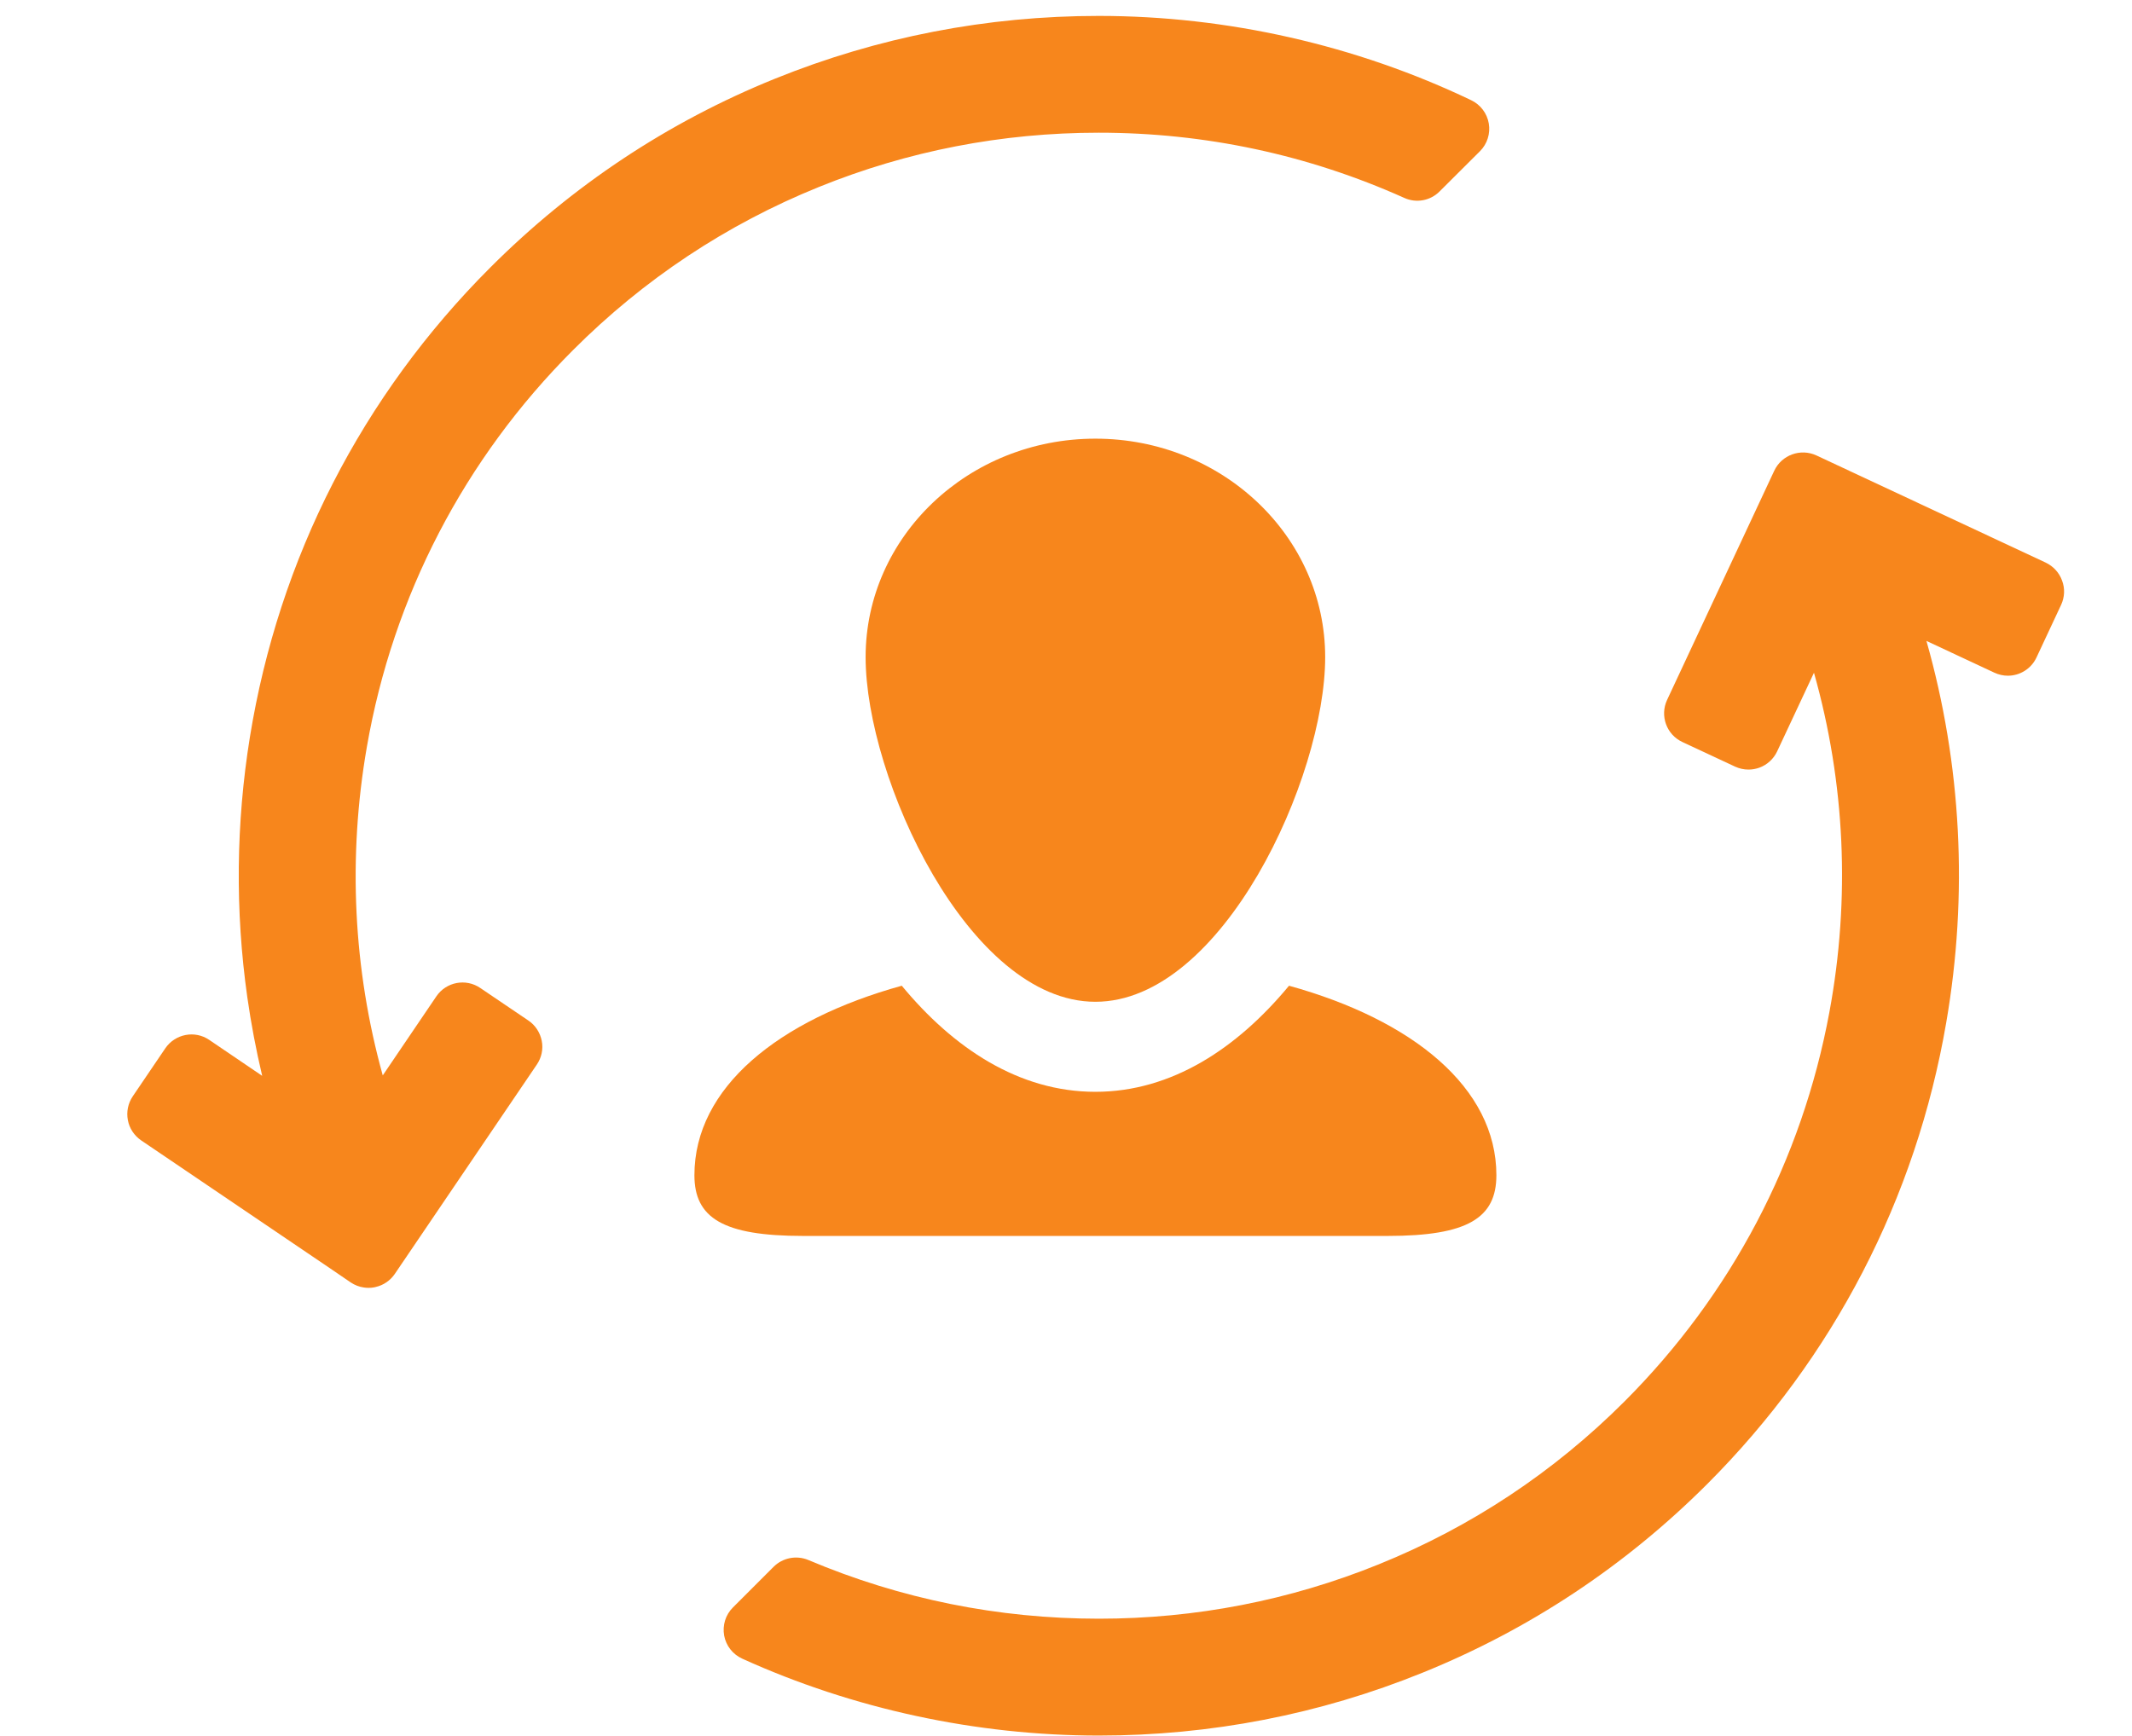
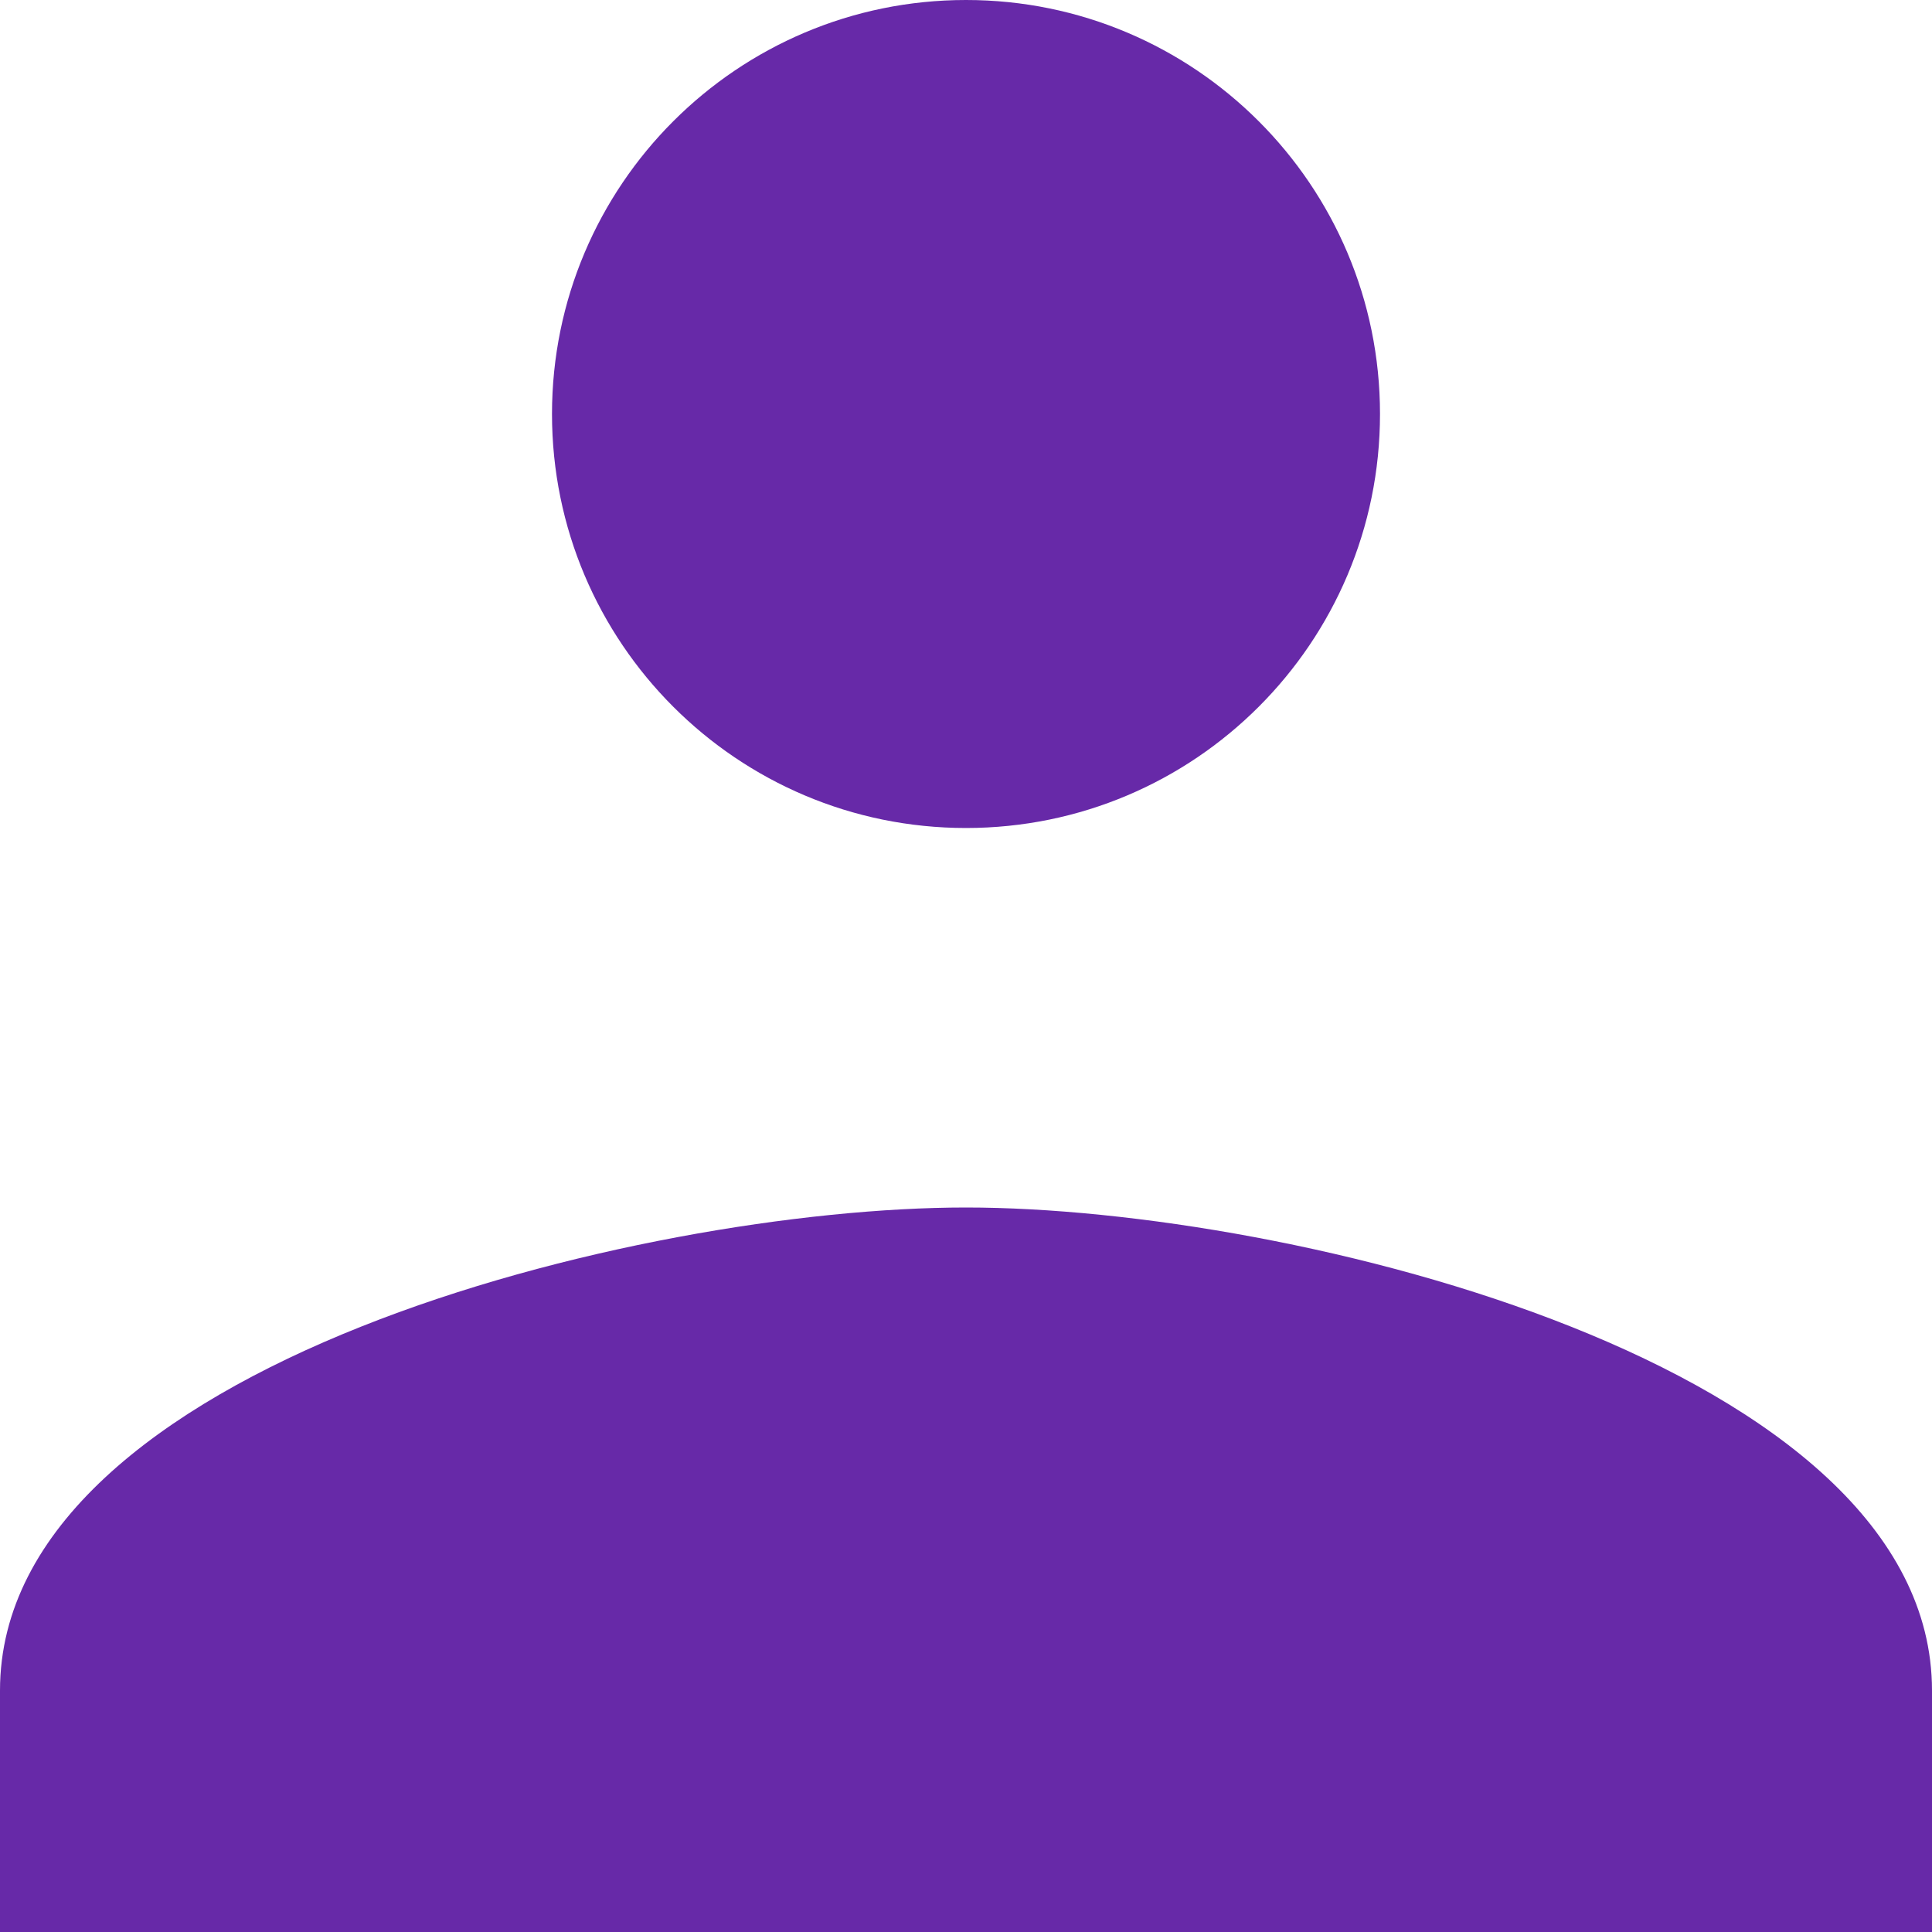
- <svg xmlns="http://www.w3.org/2000/svg" version="1.1" id="Layer_1" x="0px" y="0px" width="29.477px" height="24px" viewBox="78.469 0 29.477 24" enable-background="new 78.469 0 29.477 24" xml:space="preserve" fill="#F7861C">
-   <g>
-     <path d="M90.437,9.087c0,1.669,1.423,4.766,3.177,4.766c1.755,0,3.177-3.097,3.177-4.766c0-1.668-1.422-3.021-3.177-3.021   C91.859,6.066,90.437,7.418,90.437,9.087z" />
-     <path d="M93.613,17.091h4.042c1.108,0,1.503-0.249,1.503-0.84c0-1.21-1.158-2.147-2.867-2.62c-0.713,0.861-1.619,1.467-2.678,1.467   c-1.057,0-1.964-0.605-2.676-1.467c-1.709,0.473-2.867,1.41-2.867,2.62c0,0.591,0.395,0.84,1.502,0.84H93.613z" />
-     <path d="M86.392,4.841c0.979-0.98,2.122-1.738,3.398-2.255c1.231-0.499,2.533-0.751,3.87-0.751c1.47,0,2.892,0.304,4.225,0.902   c0.166,0.075,0.36,0.039,0.488-0.09l0.558-0.556c0.101-0.101,0.146-0.244,0.122-0.384c-0.024-0.14-0.115-0.26-0.243-0.321   C97.218,0.624,95.437,0.22,93.66,0.22c-1.545,0-3.052,0.292-4.478,0.869c-1.477,0.598-2.8,1.476-3.933,2.609   c-1.775,1.774-2.924,4.021-3.325,6.495c-0.192,1.19-0.205,2.4-0.036,3.595c0.052,0.366,0.121,0.729,0.206,1.089l-0.732-0.497   c-0.199-0.136-0.472-0.083-0.608,0.117l-0.45,0.664c-0.065,0.097-0.089,0.214-0.067,0.329c0.021,0.114,0.088,0.214,0.184,0.28   l2.638,1.787l0.259,0.177c0.056,0.037,0.117,0.061,0.182,0.07c0.021,0.003,0.043,0.005,0.064,0.005   c0.028,0,0.056-0.002,0.083-0.008c0.006-0.001,0.011-0.002,0.016-0.004c0.107-0.024,0.202-0.089,0.264-0.18l1.965-2.897   c0.065-0.096,0.09-0.214,0.067-0.328s-0.088-0.215-0.185-0.28l-0.665-0.45c-0.199-0.136-0.472-0.084-0.607,0.116l-0.741,1.093   c-0.408-1.469-0.485-3.014-0.22-4.541C83.903,8.242,84.89,6.343,86.392,4.841z" />
-     <path d="M106.979,8.028c-0.039-0.109-0.121-0.198-0.226-0.248l-2.443-1.142l0,0l-0.727-0.34c-0.22-0.102-0.48-0.007-0.583,0.211   l-1.482,3.17c-0.102,0.219-0.008,0.48,0.212,0.582l0.728,0.34c0.059,0.027,0.121,0.041,0.186,0.041c0.05,0,0.101-0.009,0.149-0.026   c0.108-0.039,0.198-0.121,0.247-0.226l0.509-1.087c0.43,1.52,0.505,3.12,0.213,4.694c-0.379,2.047-1.358,3.907-2.832,5.382   c-0.979,0.979-2.123,1.737-3.398,2.253c-1.231,0.499-2.534,0.752-3.87,0.752c-1.393,0-2.743-0.273-4.018-0.812   c-0.164-0.068-0.354-0.031-0.48,0.095l-0.561,0.561c-0.103,0.102-0.147,0.247-0.122,0.389c0.026,0.141,0.119,0.26,0.251,0.32   C90.264,23.632,91.968,24,93.661,24c1.545,0,3.053-0.292,4.478-0.87c1.477-0.598,2.8-1.475,3.934-2.608   c1.743-1.744,2.887-3.949,3.304-6.378c0.307-1.777,0.211-3.574-0.273-5.281l0.939,0.439c0.061,0.028,0.124,0.042,0.187,0.042   c0.164,0,0.322-0.094,0.396-0.253l0.34-0.727C107.015,8.258,107.021,8.138,106.979,8.028z" />
-   </g>
+ <svg xmlns="http://www.w3.org/2000/svg" width="14" height="14">
+   <path fill="#6729A8" fill-rule="evenodd" d="M0 14v-1.75c0-2.362 4.638-3.5 7-3.5 2.363 0 7 1.138 7 3.5V14H0zm7-8a3 3 0 1 1 0-6 3 3 0 0 1 0 6z" />
</svg>
